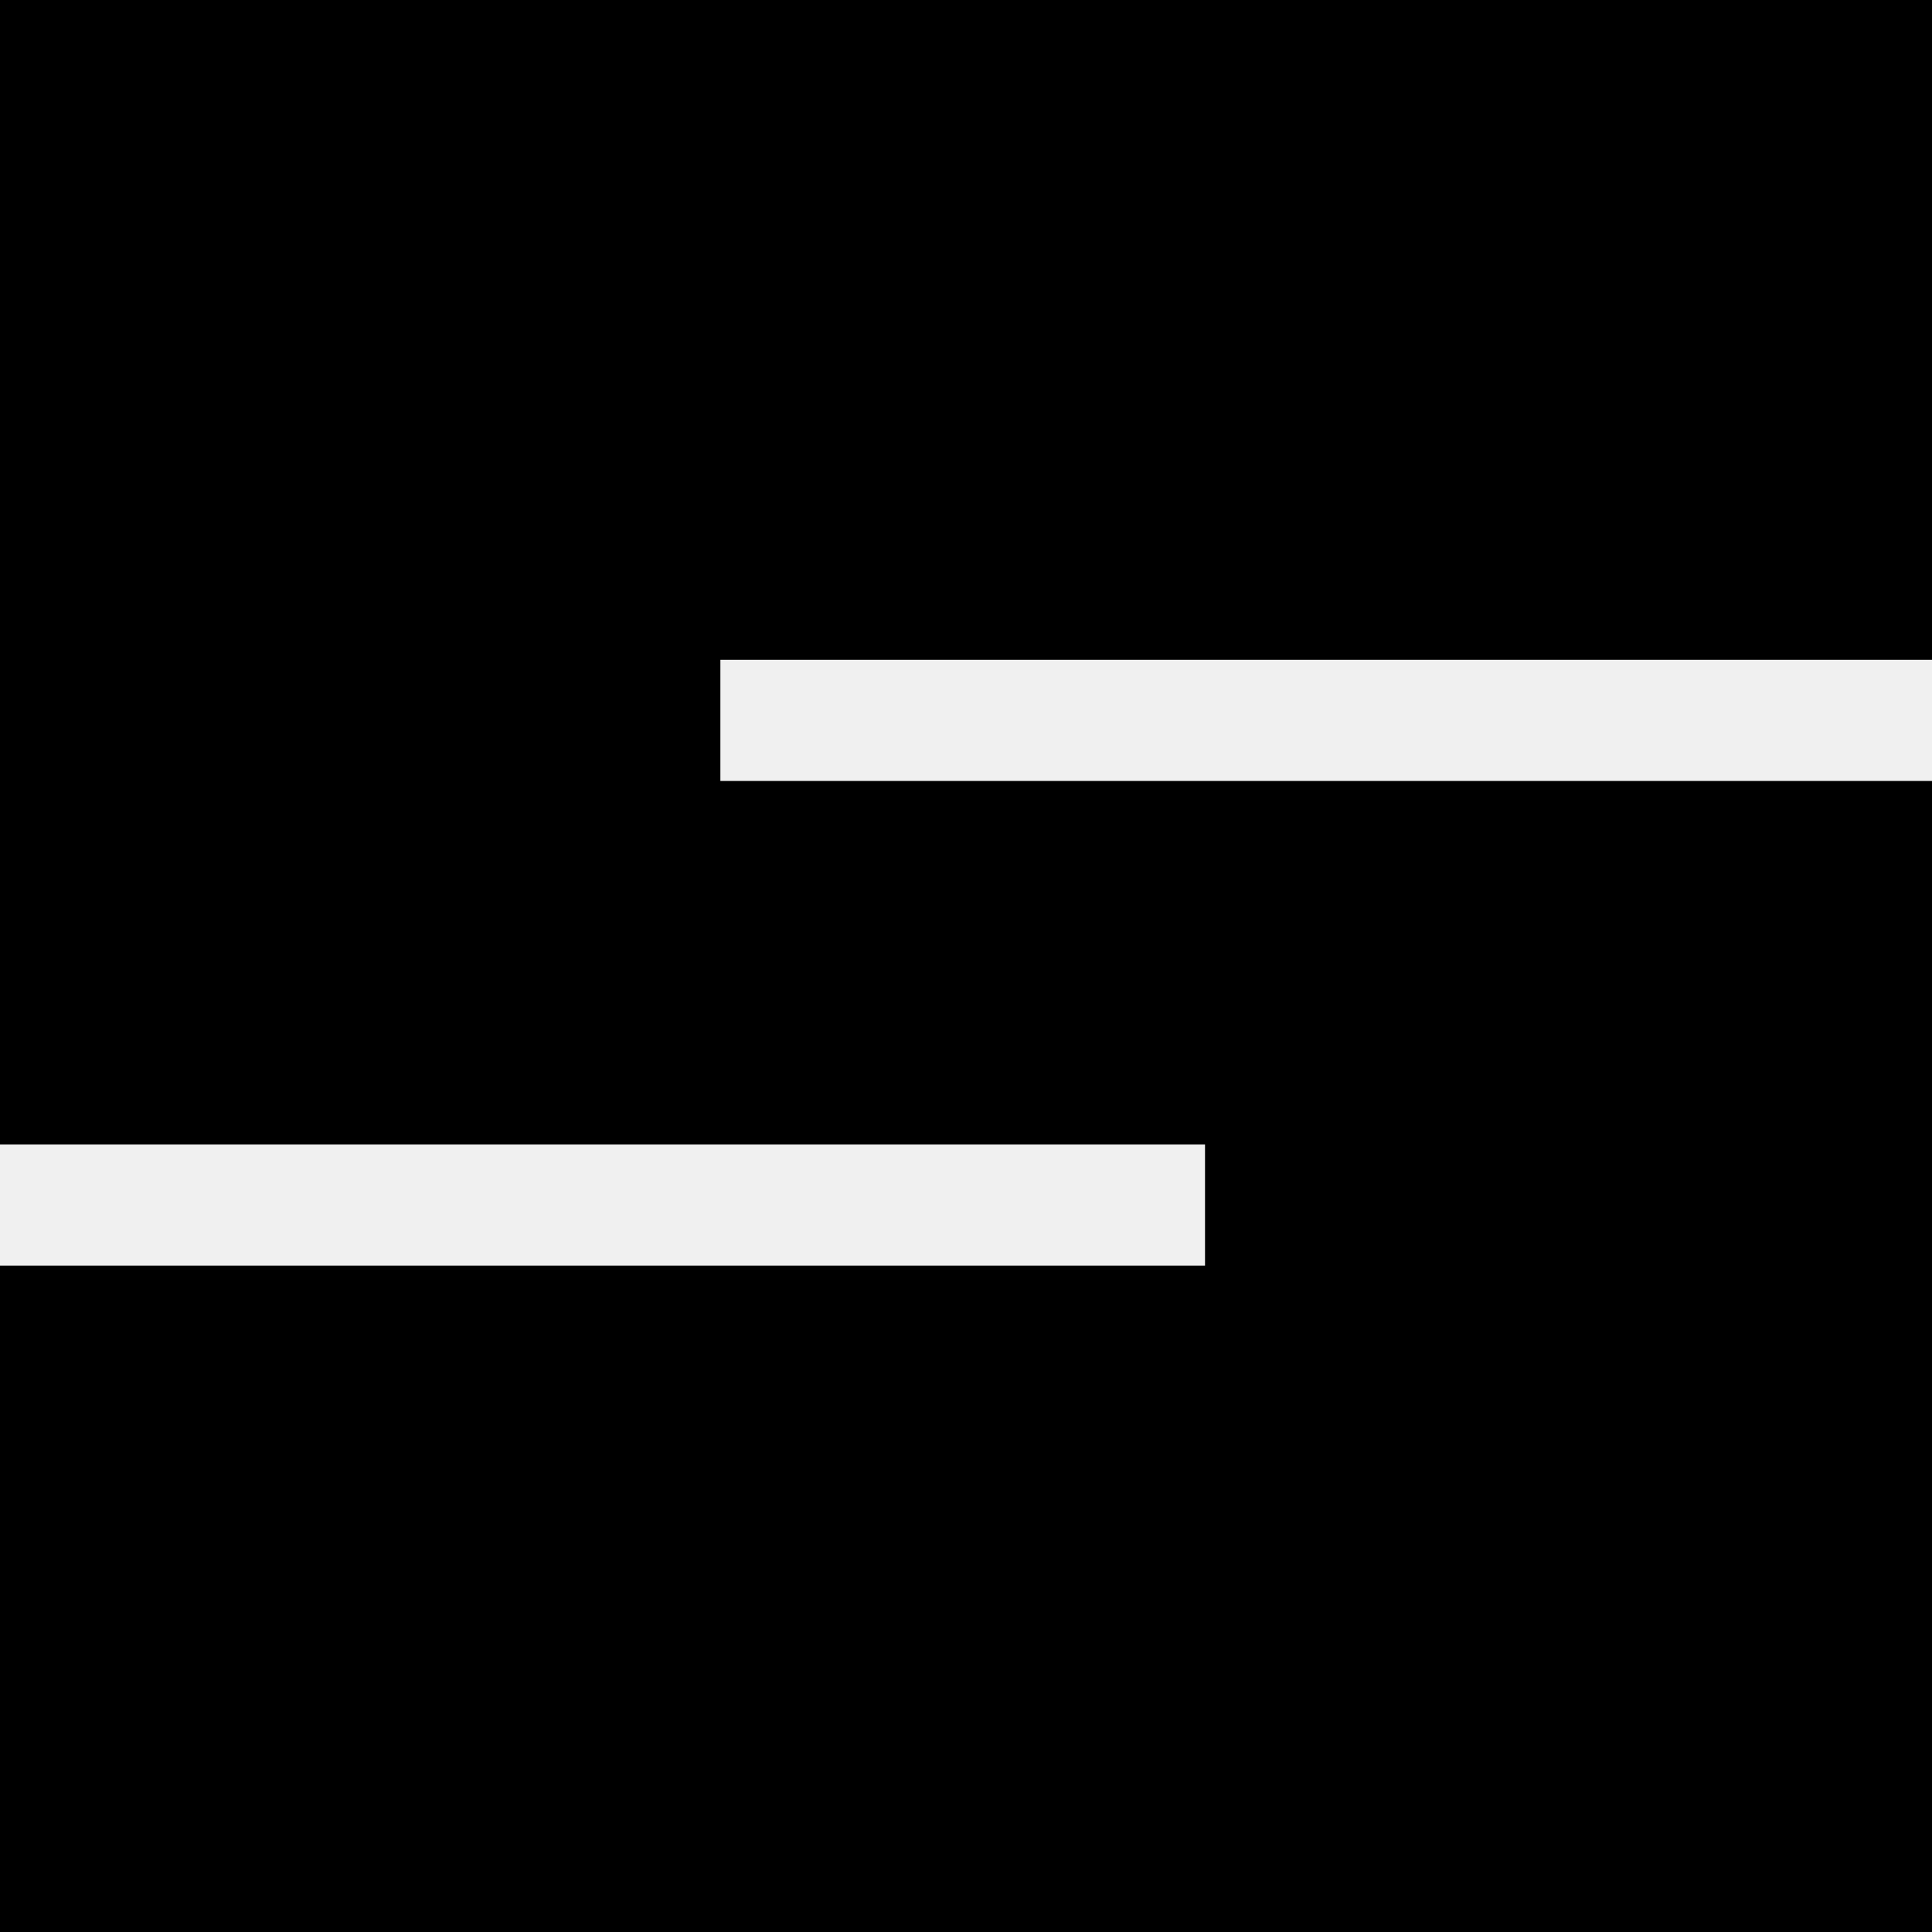
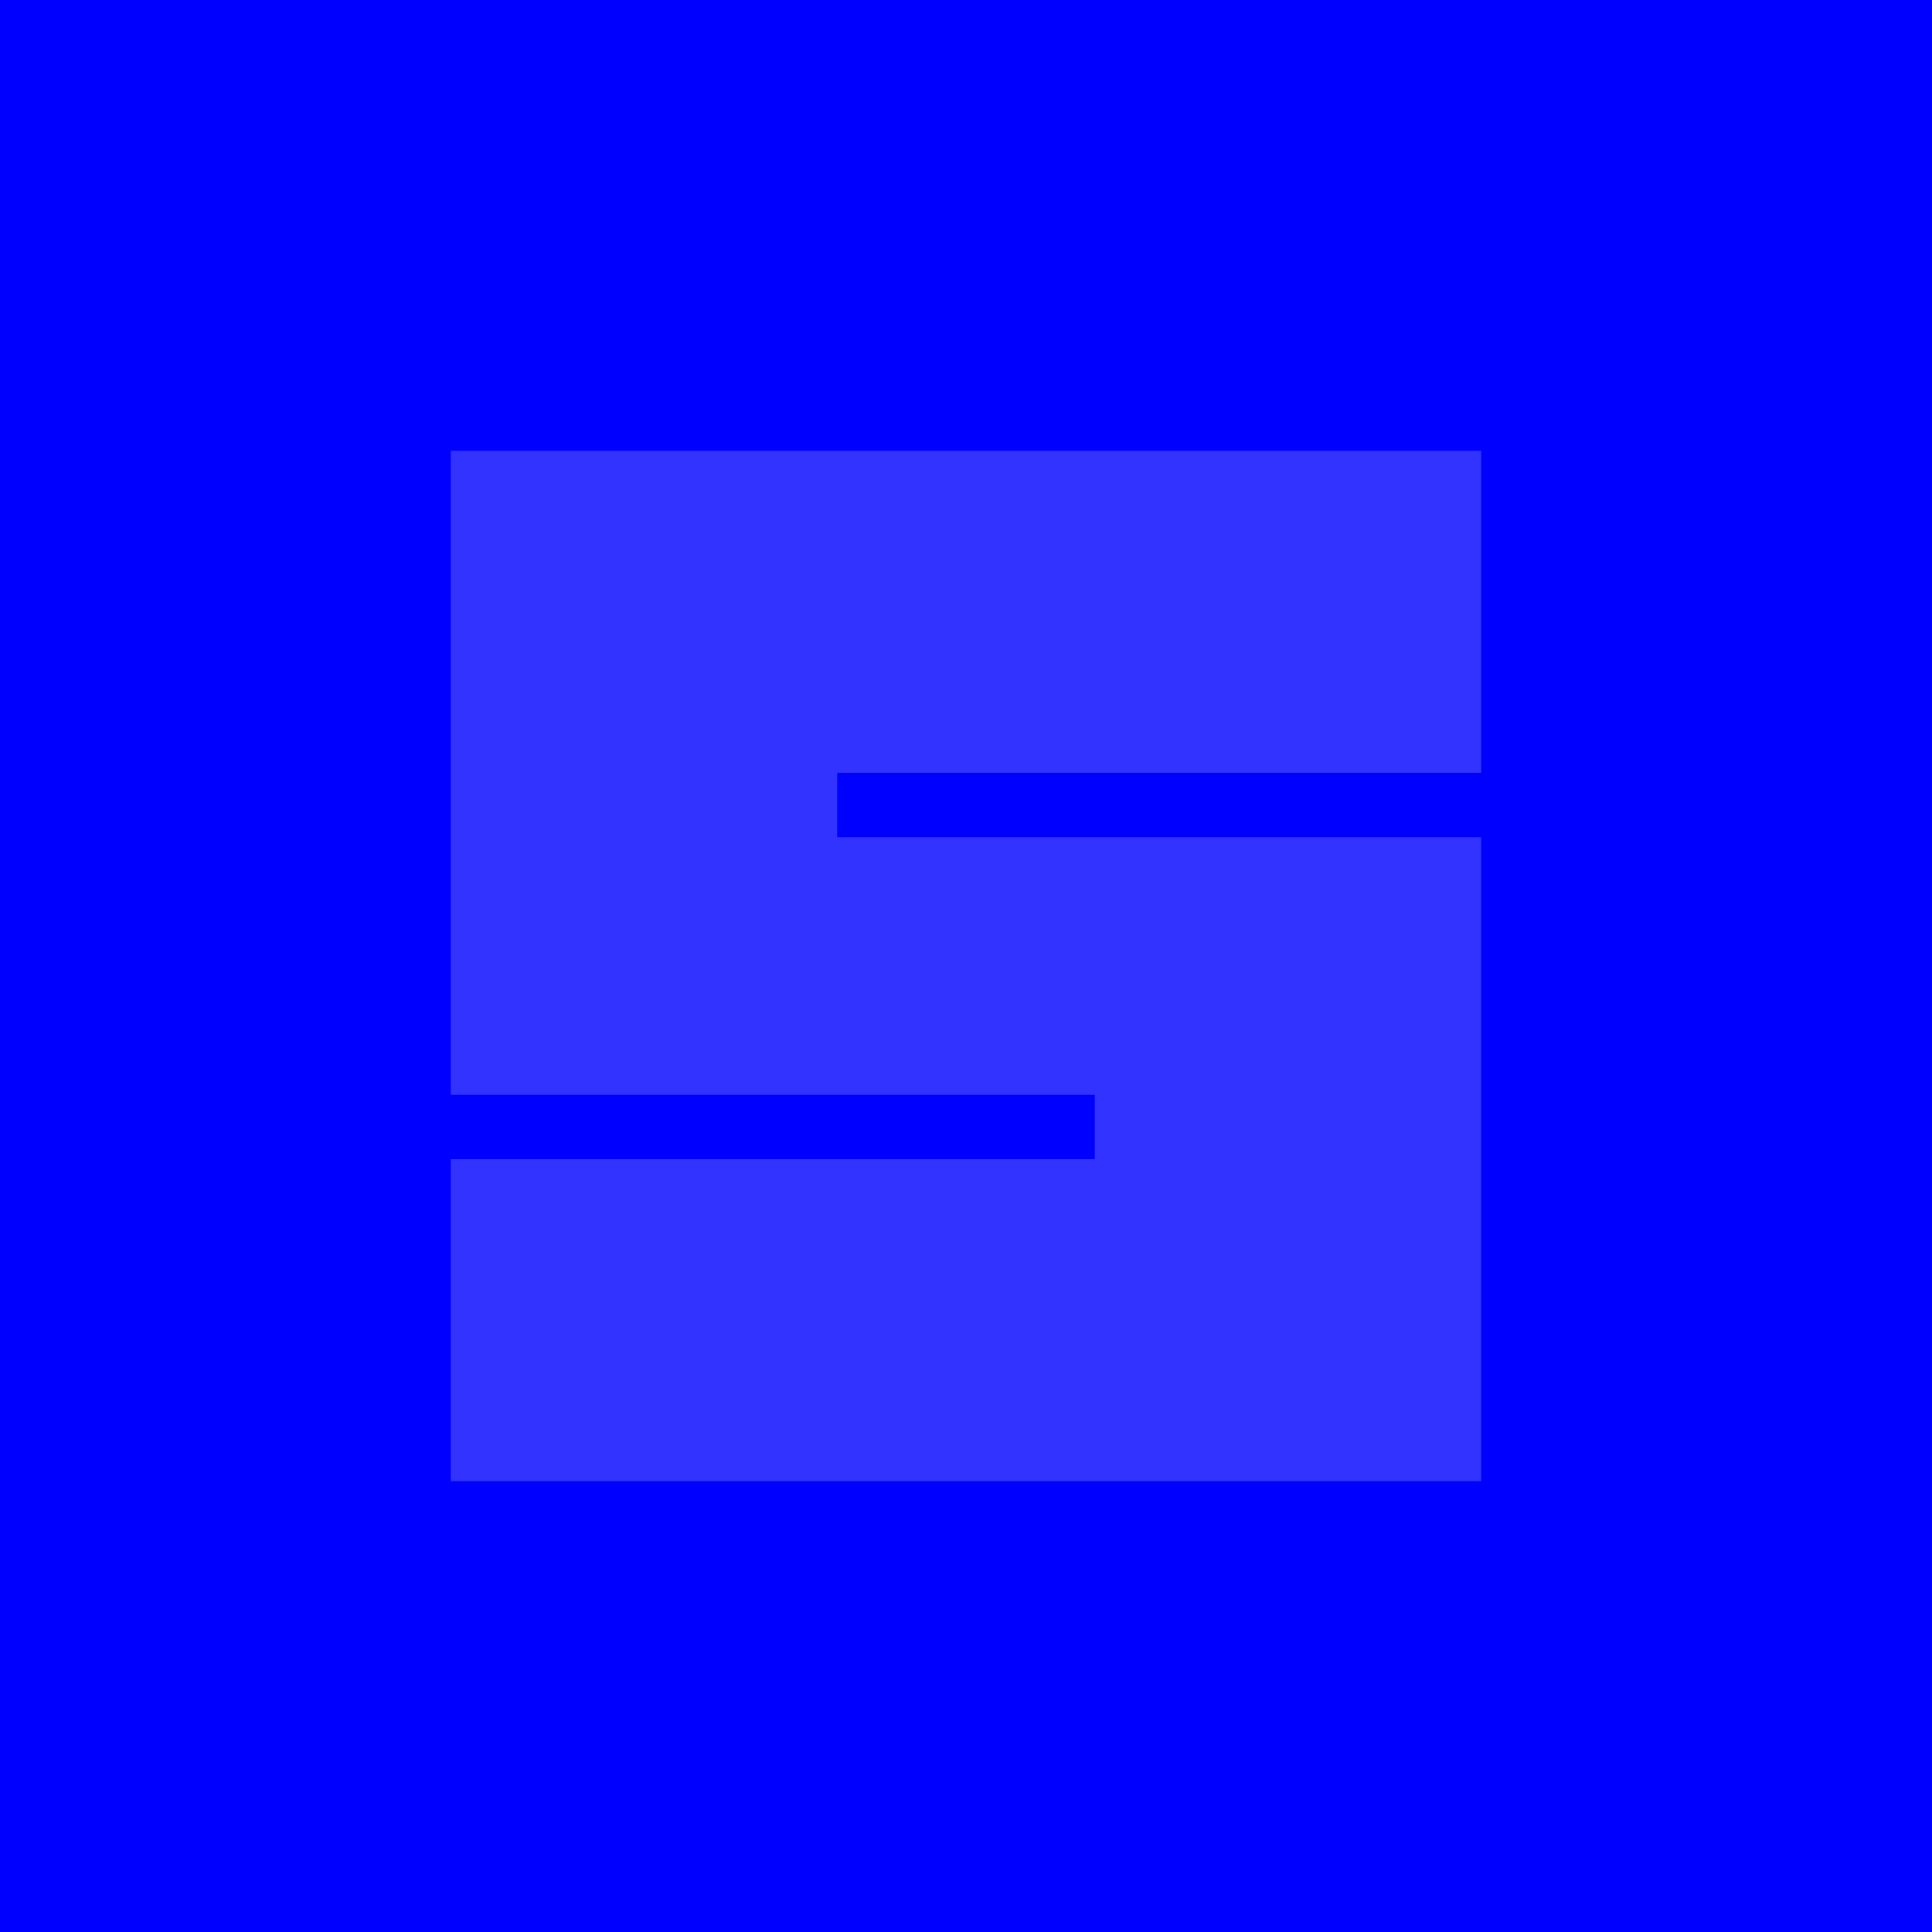
<svg xmlns="http://www.w3.org/2000/svg" fill="none" viewBox="0 0 128 128">
-   <path fill-rule="evenodd" d="M-.436-.436H128V128H-.436V83.85h80.272v-8.027H-.436V-.437Zm48.163 44.15H128v8.027H47.727v-8.027Z" clip-rule="evenodd" />
-   <style>
-         path { fill: #000; }
-         @media (prefers-color-scheme: dark) {
-             path { fill: #FFF; }
-         }
-     </style>
+   <path fill="#00F" d="M0 0h128v128H0z" />
+   <path fill="#33F" fill-rule="evenodd" d="M29.867 29.867h68.266V51.2H55.467v4.267h42.666v42.666H29.867V76.8h42.666v-4.267H29.867V29.867Z" clip-rule="evenodd" />
</svg>
